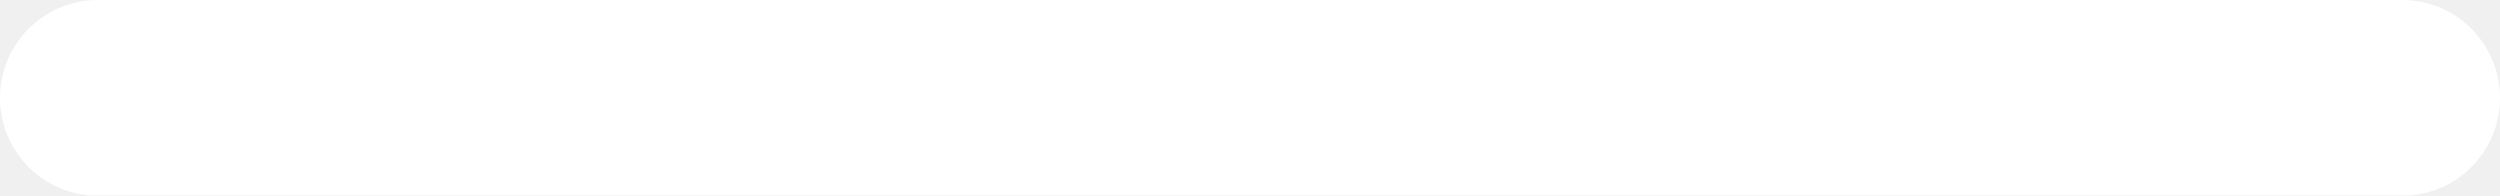
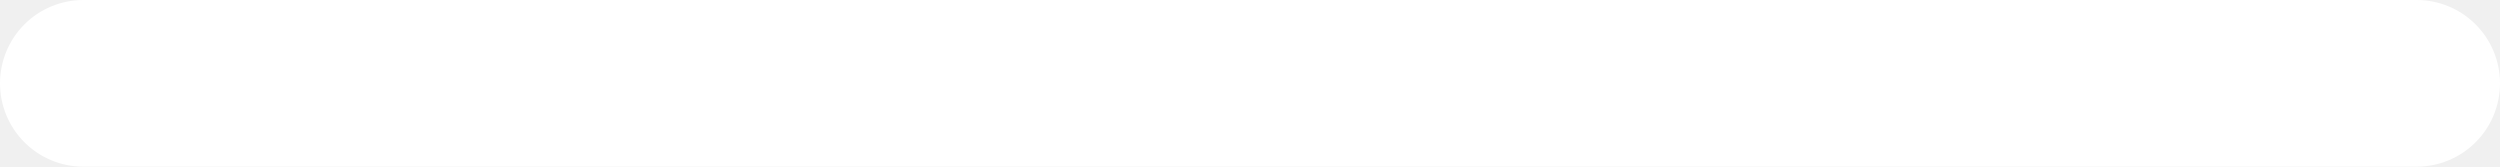
- <svg xmlns="http://www.w3.org/2000/svg" width="1280" zoomAndPan="magnify" viewBox="0 0 960 75" height="100" preserveAspectRatio="xMidYMid meet" version="1.0">
+ <svg xmlns="http://www.w3.org/2000/svg" width="1200" zoomAndPan="magnify" viewBox="0 0 900 60" height="80" preserveAspectRatio="xMidYMid meet" version="1.0">
  <defs>
-     <clipPath id="6ac00a9a3f">
-       <path d="M 37.586 0 L 922.414 0 C 932.383 0 941.941 3.961 948.992 11.008 C 956.039 18.059 960 27.617 960 37.586 C 960 47.555 956.039 57.117 948.992 64.164 C 941.941 71.215 932.383 75.172 922.414 75.172 L 37.586 75.172 C 27.617 75.172 18.059 71.215 11.008 64.164 C 3.961 57.117 0 47.555 0 37.586 C 0 27.617 3.961 18.059 11.008 11.008 C 18.059 3.961 27.617 0 37.586 0 Z M 37.586 0 " clip-rule="nonzero" />
+     <clipPath id="22d9aac003">
+       <path d="M 30 0 L 870 0 C 877.957 0 885.586 3.16 891.215 8.785 C 896.84 14.414 900 22.043 900 30 C 900 37.957 896.84 45.586 891.215 51.215 C 885.586 56.84 877.957 60 870 60 L 30 60 C 22.043 60 14.414 56.84 8.785 51.215 C 3.16 45.586 0 37.957 0 30 C 0 22.043 3.16 14.414 8.785 8.785 C 14.414 3.16 22.043 0 30 0 Z M 30 0 " clip-rule="nonzero" />
    </clipPath>
-     <clipPath id="2d2333f66b">
-       <path d="M 0 0 L 960 0 L 960 75 L 0 75 Z M 0 0 " clip-rule="nonzero" />
+     <clipPath id="62d4ffa6a4">
+       <path d="M 0 0 L 900 0 L 900 60 L 0 60 Z M 0 0 " clip-rule="nonzero" />
    </clipPath>
-     <clipPath id="bdb2ec7f1a">
-       <path d="M 37.586 0 L 922.414 0 C 932.383 0 941.941 3.961 948.992 11.008 C 956.039 18.059 960 27.617 960 37.586 C 960 47.555 956.039 57.117 948.992 64.164 C 941.941 71.215 932.383 75.172 922.414 75.172 L 37.586 75.172 C 27.617 75.172 18.059 71.215 11.008 64.164 C 3.961 57.117 0 47.555 0 37.586 C 0 27.617 3.961 18.059 11.008 11.008 C 18.059 3.961 27.617 0 37.586 0 Z M 37.586 0 " clip-rule="nonzero" />
+     <clipPath id="661912da7a">
+       <path d="M 30 0 L 870 0 C 877.957 0 885.586 3.16 891.215 8.785 C 896.84 14.414 900 22.043 900 30 C 900 37.957 896.84 45.586 891.215 51.215 C 885.586 56.84 877.957 60 870 60 L 30 60 C 22.043 60 14.414 56.84 8.785 51.215 C 3.16 45.586 0 37.957 0 30 C 0 22.043 3.16 14.414 8.785 8.785 C 14.414 3.16 22.043 0 30 0 Z M 30 0 " clip-rule="nonzero" />
    </clipPath>
-     <clipPath id="f8a4760d97">
-       <rect x="0" width="960" y="0" height="75" />
+     <clipPath id="df442e9394">
+       <rect x="0" width="900" y="0" height="60" />
    </clipPath>
  </defs>
-   <g clip-path="url(#6ac00a9a3f)">
-     <g transform="matrix(1, 0, 0, 1, 0, -0.000000000000001893)">
-       <g clip-path="url(#f8a4760d97)">
-         <g clip-path="url(#2d2333f66b)">
-           <g clip-path="url(#bdb2ec7f1a)">
-             <path fill="#ffffff" d="M 0 0 L 959.992 0 L 959.992 75.172 L 0 75.172 Z M 0 0 " fill-opacity="1" fill-rule="nonzero" />
+   <g clip-path="url(#22d9aac003)">
+     <g transform="matrix(1, 0, 0, 1, 0, -0.000000000000001479)">
+       <g clip-path="url(#df442e9394)">
+         <g clip-path="url(#62d4ffa6a4)">
+           <g clip-path="url(#661912da7a)">
+             <rect x="-198" width="1296" fill="#ffffff" height="86.4" y="-13.2" fill-opacity="1" />
          </g>
        </g>
      </g>
    </g>
  </g>
</svg>
